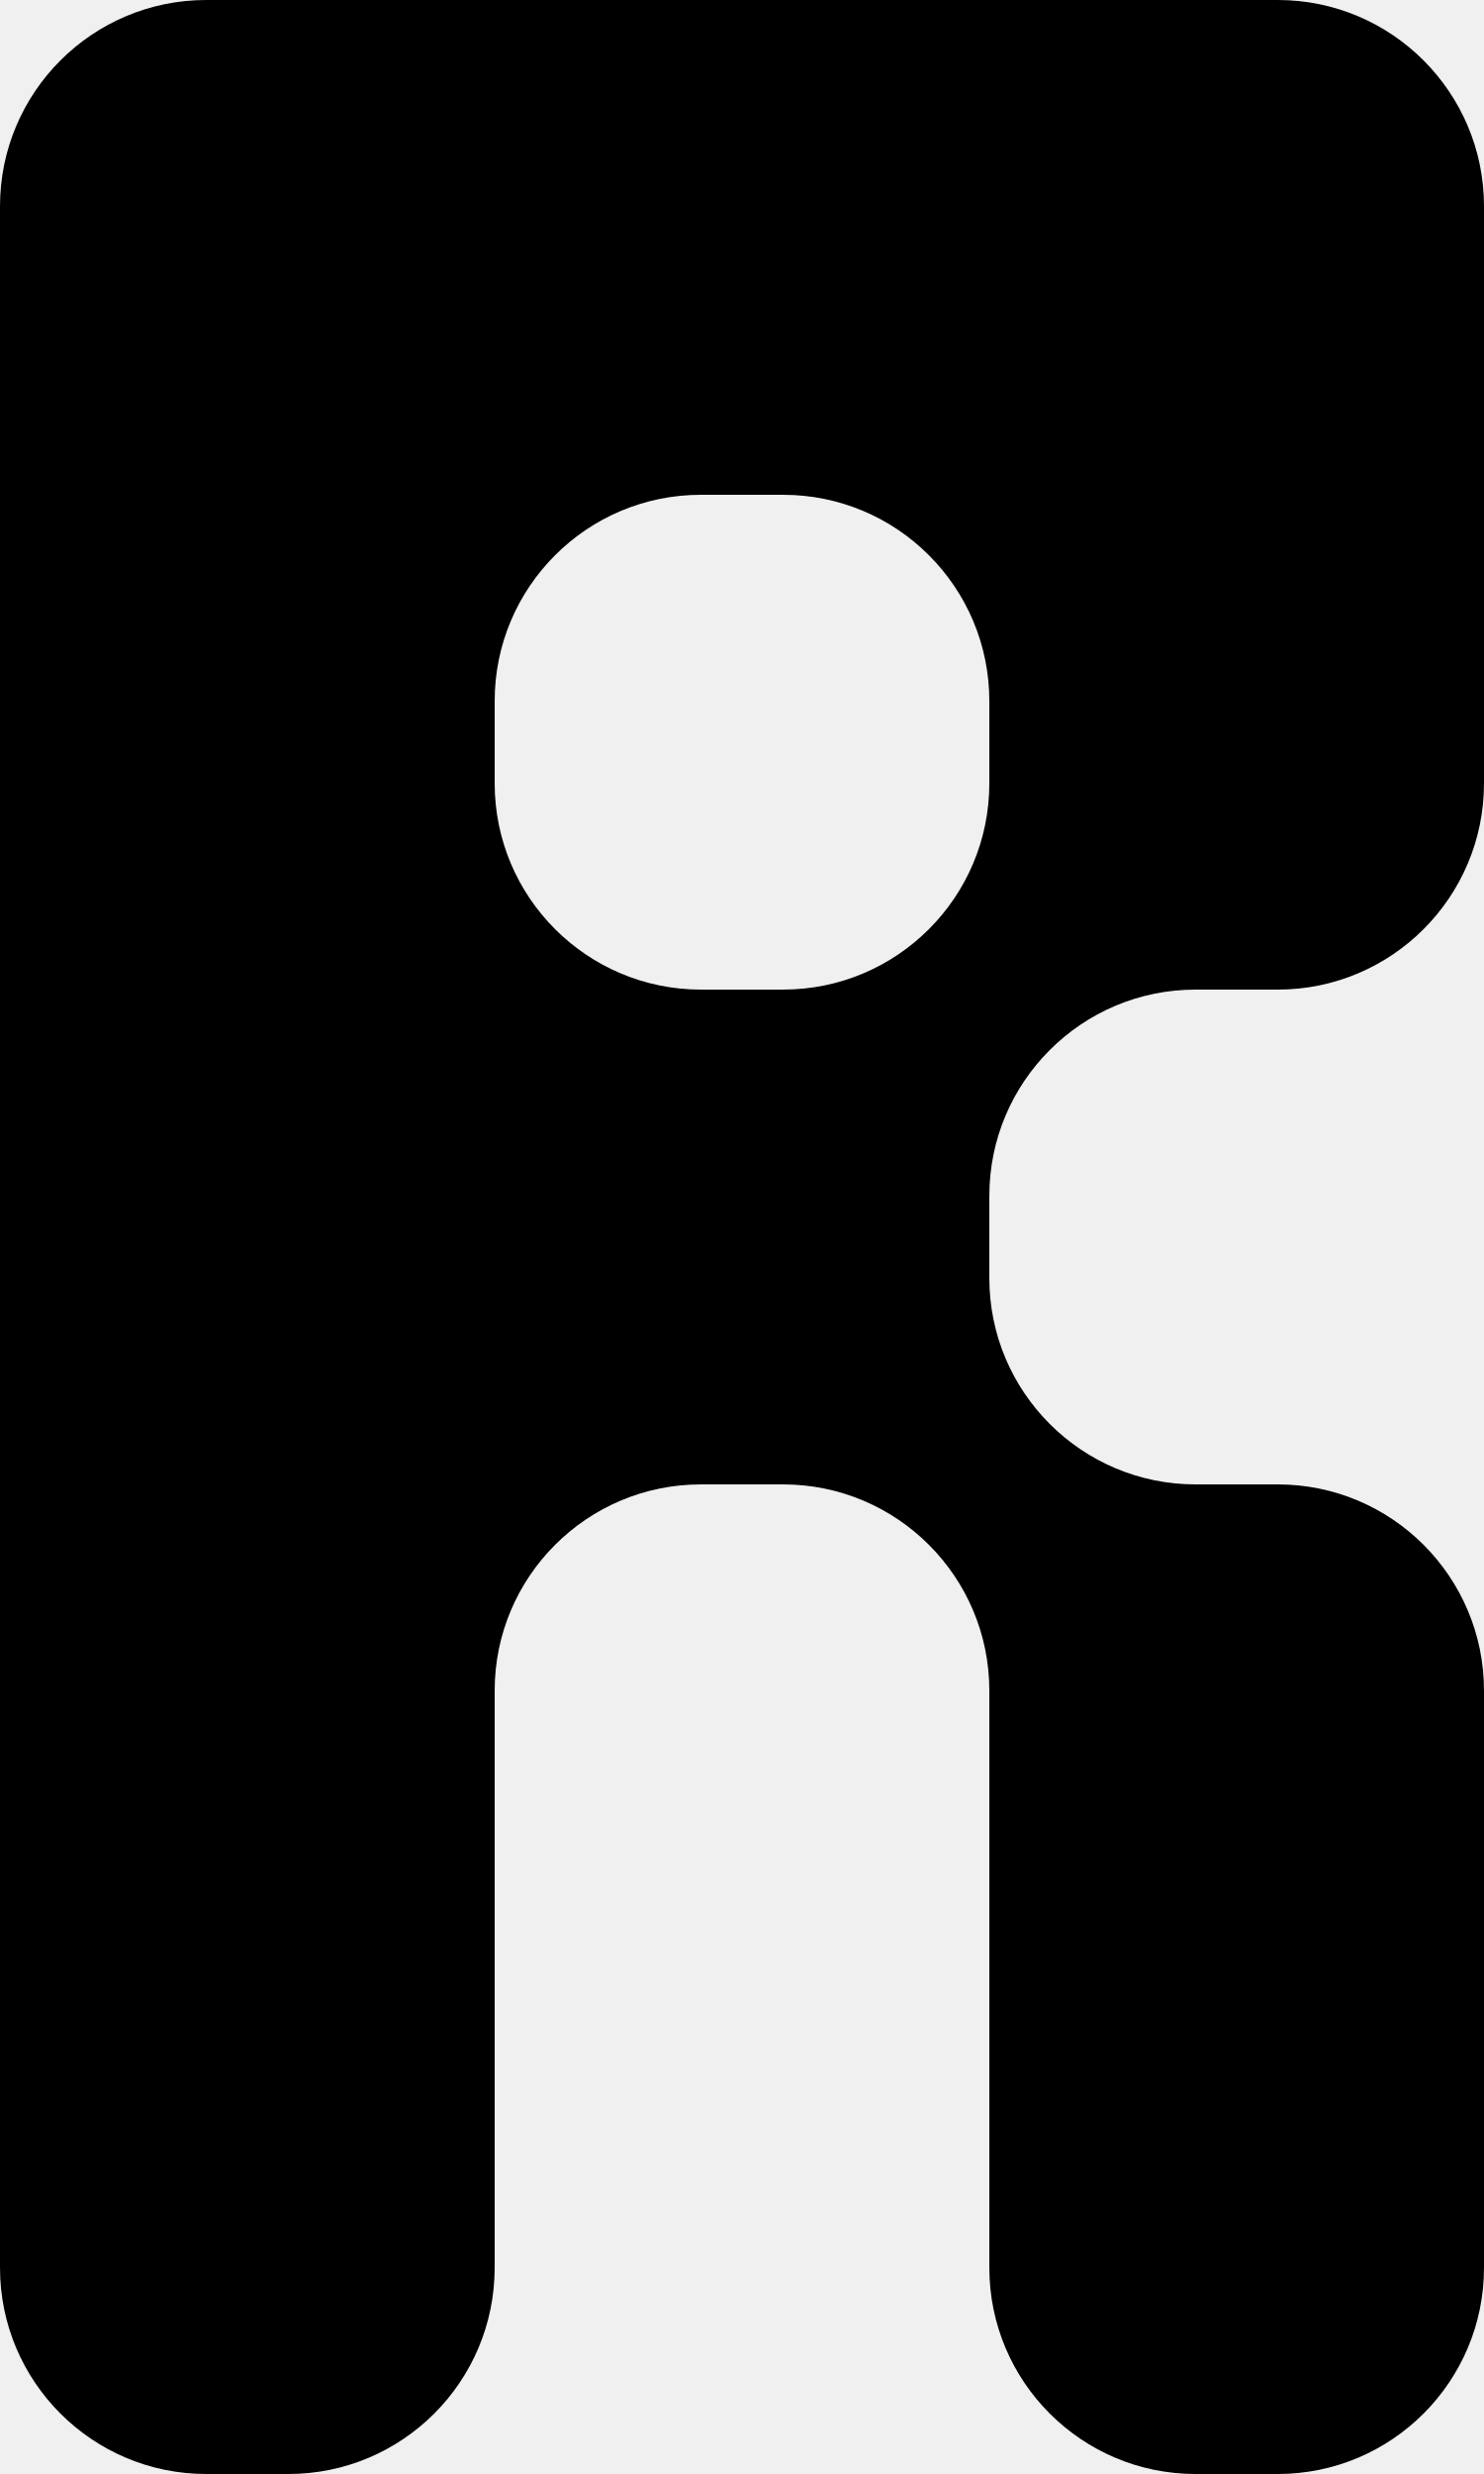
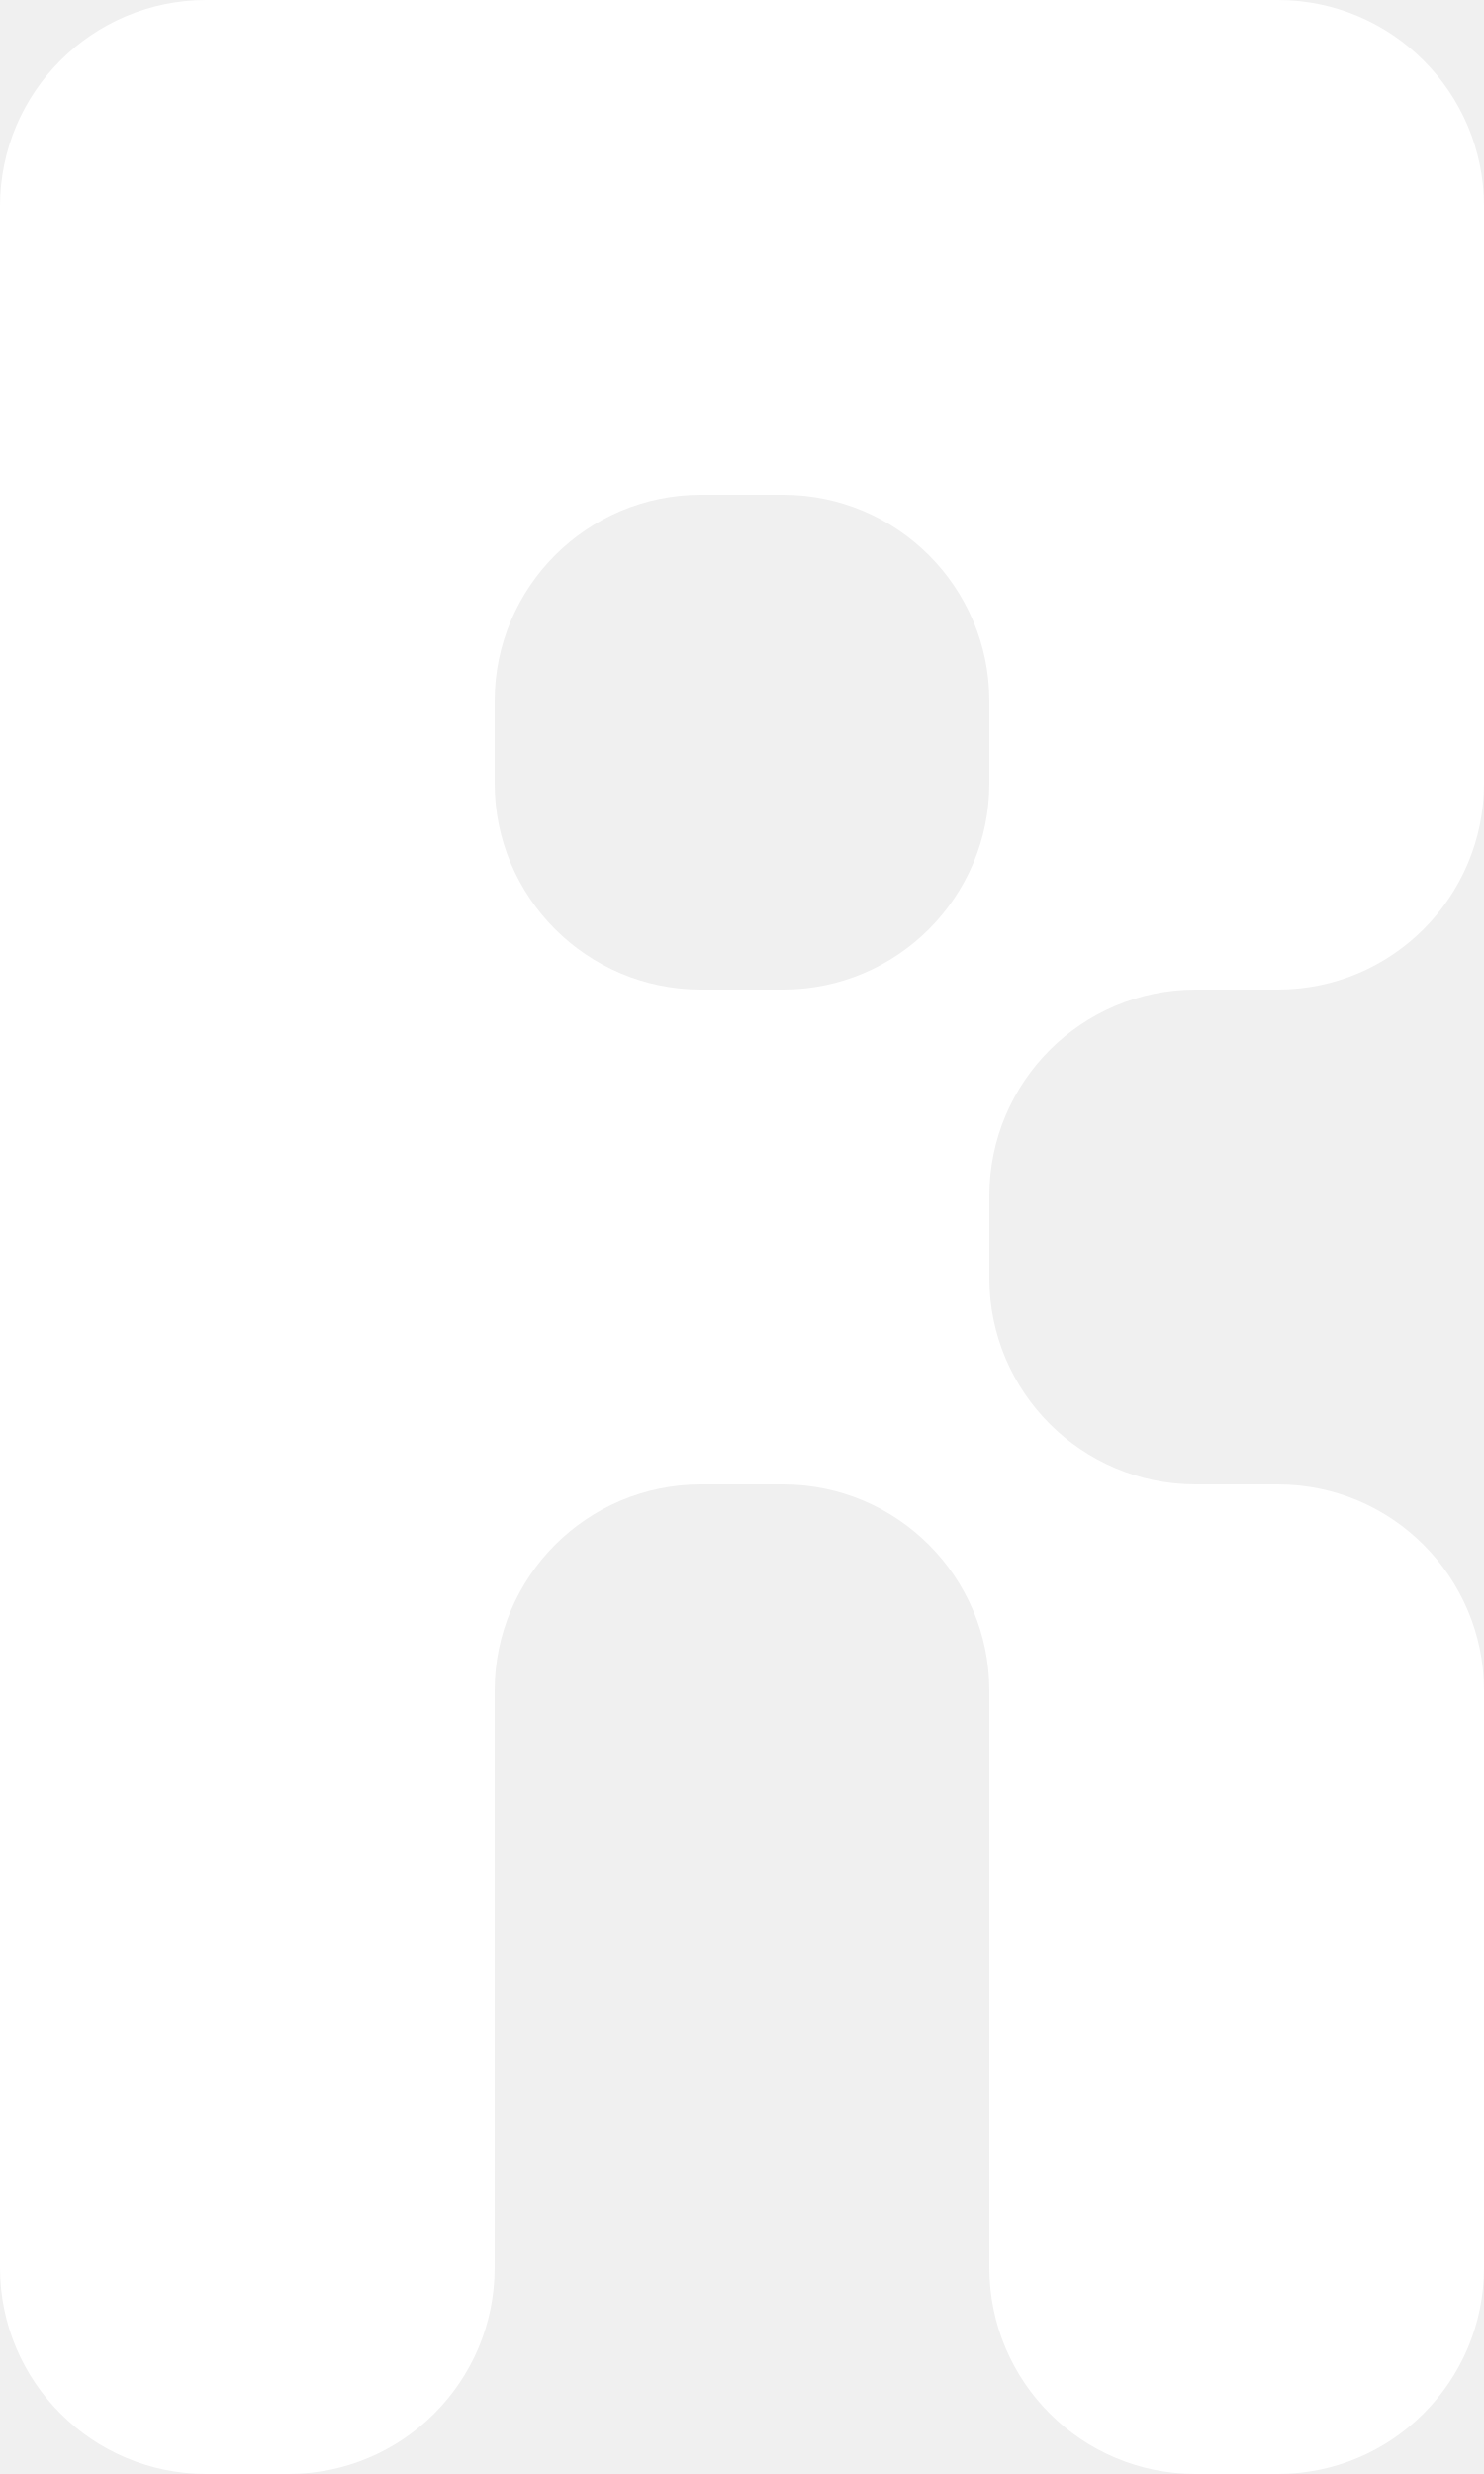
<svg xmlns="http://www.w3.org/2000/svg" width="96" height="160" viewBox="0 0 96 160">
-   <path d="M 82.656 0.000 A 13.344 13.344 0 0 1 96.000 13.344 L 96.000 50.656 A 13.344 13.344 0 0 1 82.656 64.000 L 77.344 64.000 A 13.344 13.344 0 0 0 64.000 77.344 L 64.000 82.656 A 13.344 13.344 0 0 0 77.344 96.000 L 82.656 96.000 A 13.344 13.344 0 0 1 96.000 109.344 L 96.000 146.656 A 13.344 13.344 0 0 1 82.656 160.000 L 77.344 160.000 A 13.344 13.344 0 0 1 64.000 146.656 L 64.000 109.344 A 13.344 13.344 0 0 0 50.656 96.000 L 45.344 96.000 A 13.344 13.344 0 0 0 32.000 109.344 L 32.000 146.656 A 13.344 13.344 0 0 1 18.656 160.000 L 13.344 160.000 A 13.344 13.344 0 0 1 0.000 146.656 L 0.000 13.344 A 13.344 13.344 0 0 1 13.344 0.000 Z M 32.000 50.656 A 13.344 13.344 0 0 0 45.344 64.000 L 50.656 64.000 A 13.344 13.344 0 0 0 64.000 50.656 L 64.000 45.344 A 13.344 13.344 0 0 0 50.656 32.000 L 45.344 32.000 A 13.344 13.344 0 0 0 32.000 45.344 Z" fill="#000000" />
+   <path d="M 82.656 0.000 A 13.344 13.344 0 0 1 96.000 13.344 L 96.000 50.656 A 13.344 13.344 0 0 1 82.656 64.000 L 77.344 64.000 A 13.344 13.344 0 0 0 64.000 77.344 L 64.000 82.656 A 13.344 13.344 0 0 0 77.344 96.000 L 82.656 96.000 A 13.344 13.344 0 0 1 96.000 109.344 L 96.000 146.656 A 13.344 13.344 0 0 1 82.656 160.000 L 77.344 160.000 A 13.344 13.344 0 0 1 64.000 146.656 L 64.000 109.344 A 13.344 13.344 0 0 0 50.656 96.000 L 45.344 96.000 A 13.344 13.344 0 0 0 32.000 109.344 L 32.000 146.656 A 13.344 13.344 0 0 1 18.656 160.000 L 13.344 160.000 A 13.344 13.344 0 0 1 0.000 146.656 L 0.000 13.344 A 13.344 13.344 0 0 1 13.344 0.000 Z M 32.000 50.656 A 13.344 13.344 0 0 0 45.344 64.000 L 50.656 64.000 A 13.344 13.344 0 0 0 64.000 50.656 L 64.000 45.344 A 13.344 13.344 0 0 0 50.656 32.000 L 45.344 32.000 A 13.344 13.344 0 0 0 32.000 45.344 Z" fill="#ffffff" />
</svg>
